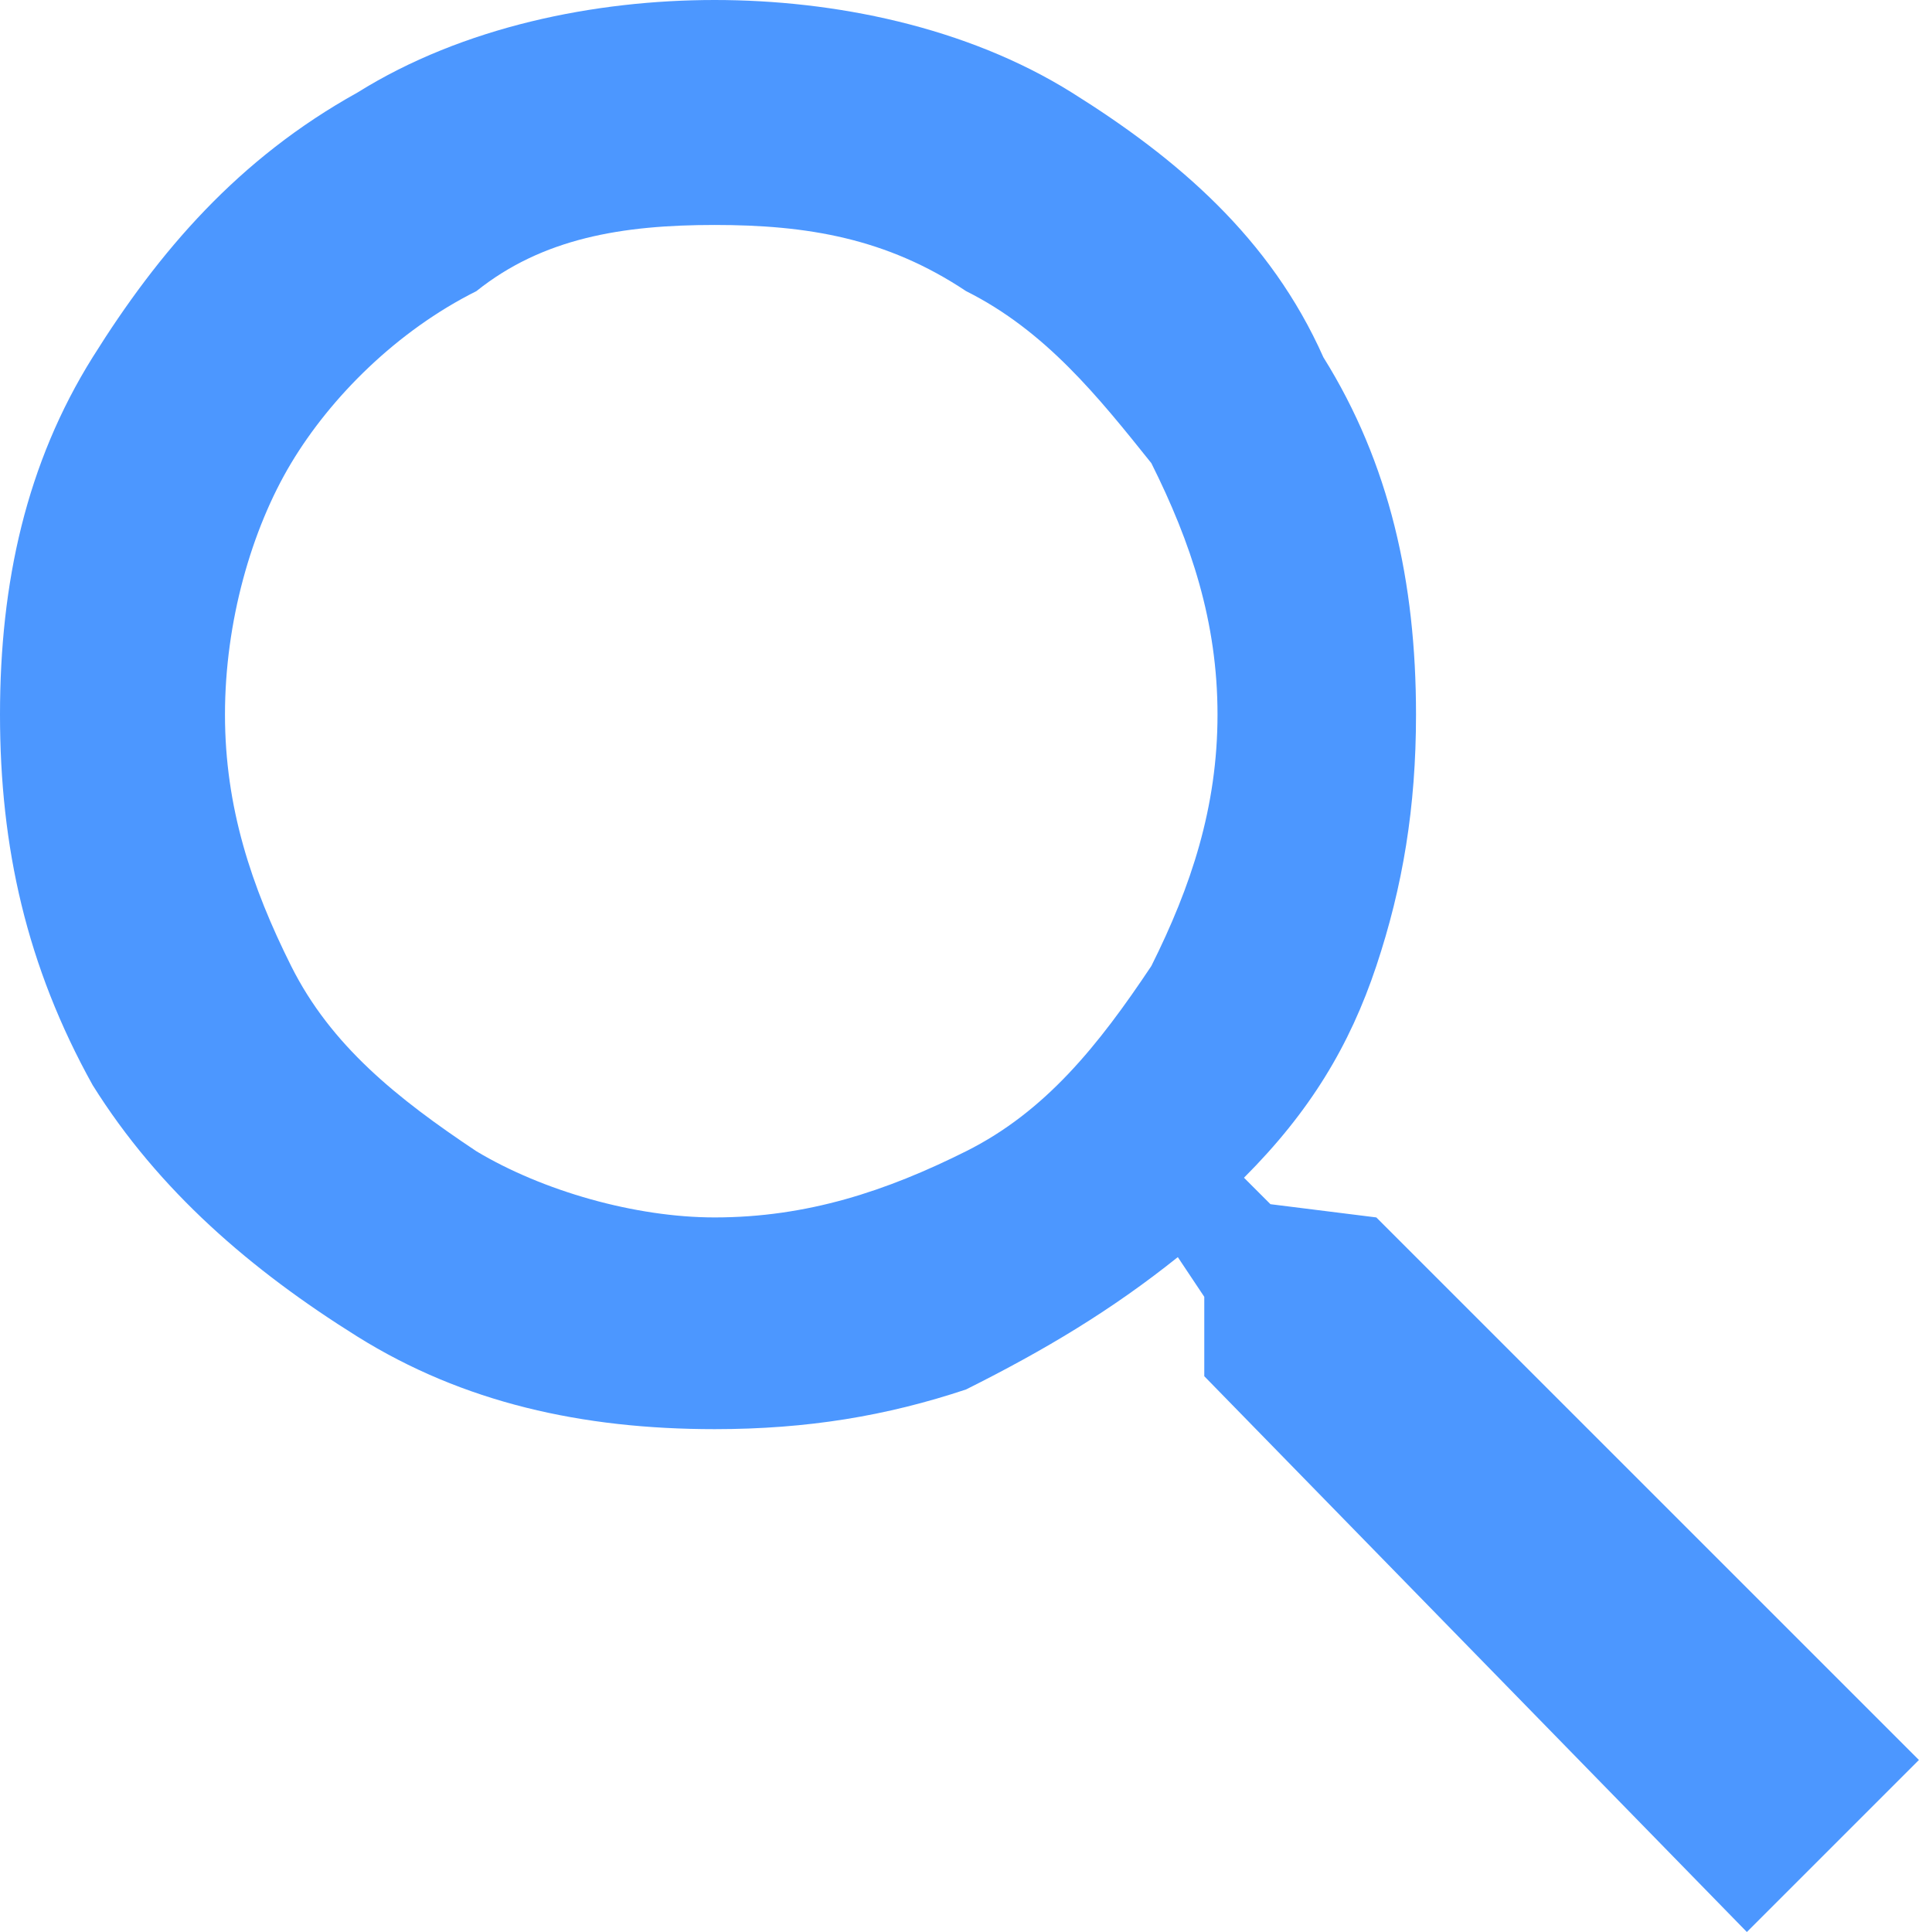
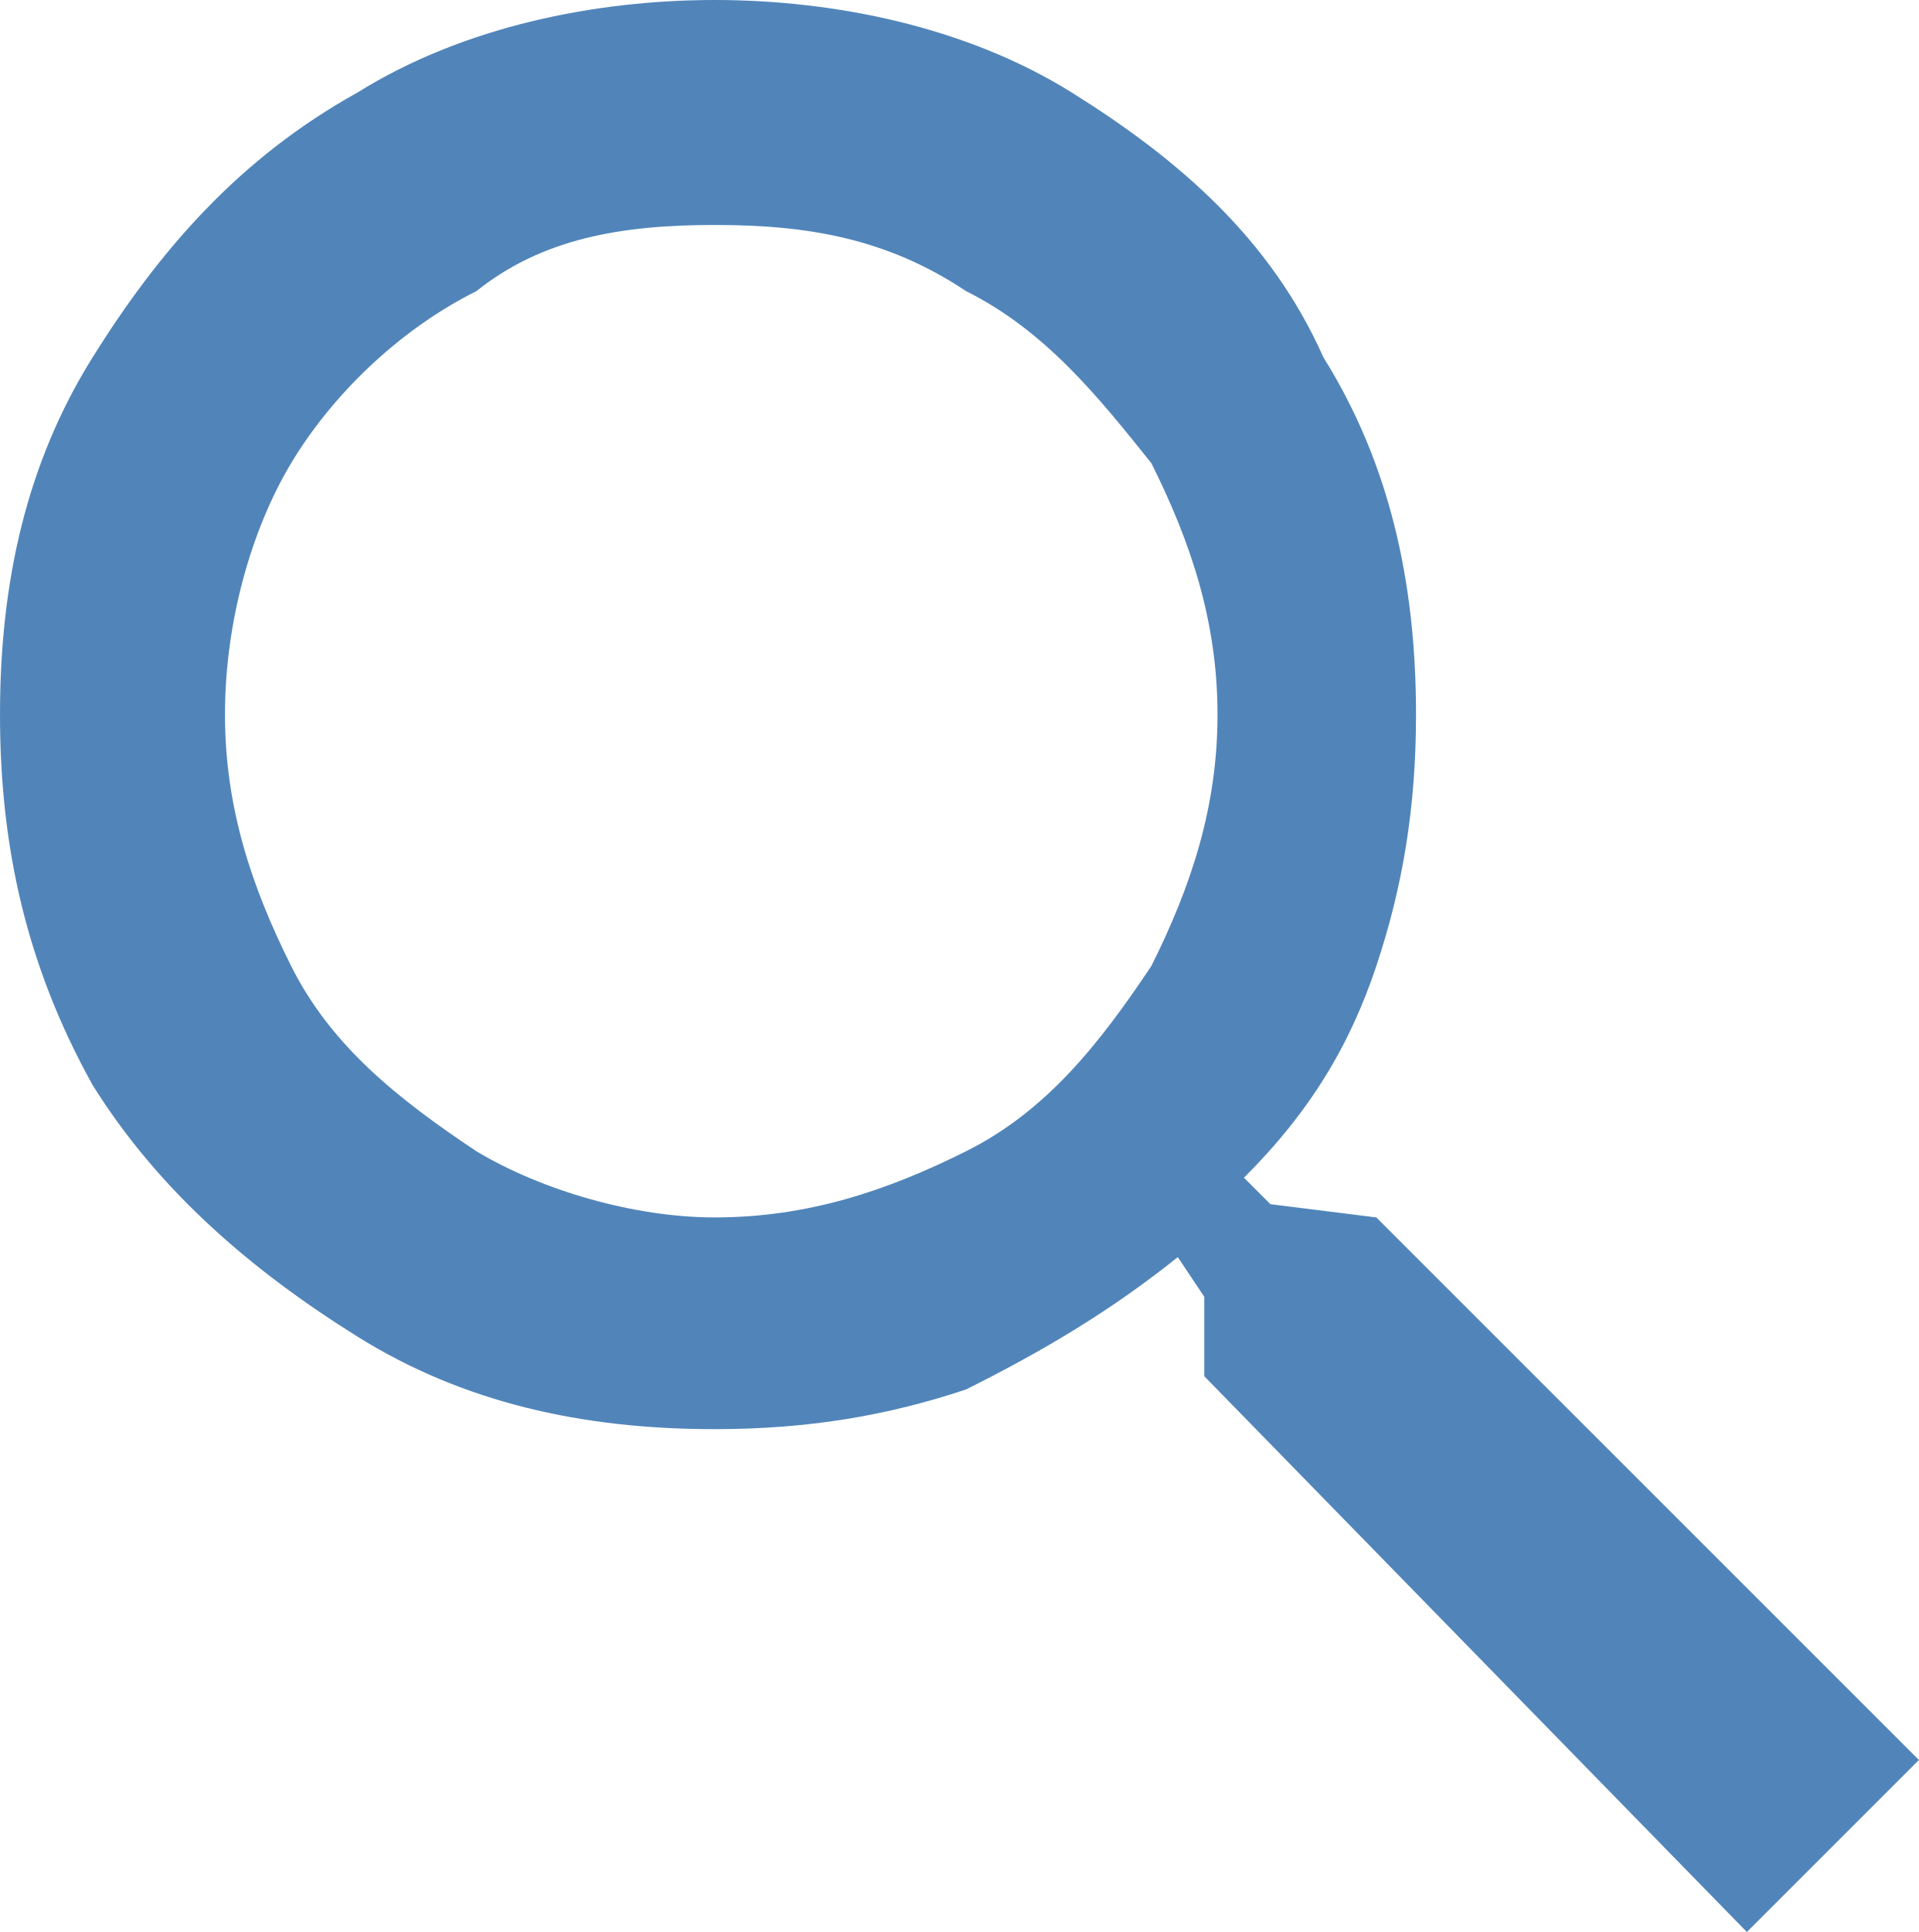
<svg xmlns="http://www.w3.org/2000/svg" width="14.5" height="14.6" viewBox="0 0 14.5 14.6">
-   <path fill="#4C97FF" d="M10.4 9.2l-.8-.1-.2-.2c.5-.5.8-1 1-1.6.2-.6.3-1.2.3-1.9 0-1-.2-1.9-.7-2.7-.4-.9-1.1-1.5-1.9-2C7.3.2 6.3 0 5.4 0c-.9 0-1.9.2-2.7.7-.9.5-1.5 1.2-2 2S0 4.4 0 5.4s.2 1.9.7 2.8c.5.8 1.2 1.4 2 1.9s1.7.7 2.7.7c.7 0 1.3-.1 1.9-.3.6-.3 1.1-.6 1.6-1l.2.3v.6l4.1 4.2 1.3-1.3-4.1-4.1zM8.7 7.3c-.4.6-.8 1.1-1.4 1.4-.6.3-1.2.5-1.9.5-.6 0-1.3-.2-1.8-.5-.6-.4-1.1-.8-1.4-1.4-.3-.6-.5-1.2-.5-1.9s.2-1.4.5-1.9.8-1 1.4-1.3c.5-.4 1.1-.5 1.8-.5s1.3.1 1.9.5c.6.3 1 .8 1.4 1.3.3.6.5 1.2.5 1.9S9 6.7 8.7 7.3z" />
+   <path fill="#5185ba" d="M10.4 9.2l-.8-.1-.2-.2c.5-.5.8-1 1-1.6.2-.6.3-1.2.3-1.9 0-1-.2-1.9-.7-2.7-.4-.9-1.1-1.5-1.9-2C7.3.2 6.3 0 5.4 0c-.9 0-1.9.2-2.7.7-.9.5-1.5 1.2-2 2S0 4.4 0 5.4s.2 1.9.7 2.8c.5.8 1.2 1.4 2 1.9s1.7.7 2.7.7c.7 0 1.3-.1 1.9-.3.6-.3 1.1-.6 1.6-1l.2.3v.6l4.1 4.2 1.3-1.3-4.1-4.1zM8.7 7.3c-.4.6-.8 1.1-1.4 1.4-.6.3-1.2.5-1.9.5-.6 0-1.3-.2-1.8-.5-.6-.4-1.1-.8-1.4-1.4-.3-.6-.5-1.2-.5-1.9s.2-1.4.5-1.9.8-1 1.4-1.3c.5-.4 1.1-.5 1.8-.5s1.3.1 1.9.5c.6.3 1 .8 1.4 1.3.3.6.5 1.2.5 1.9S9 6.7 8.7 7.3z" />
</svg>
